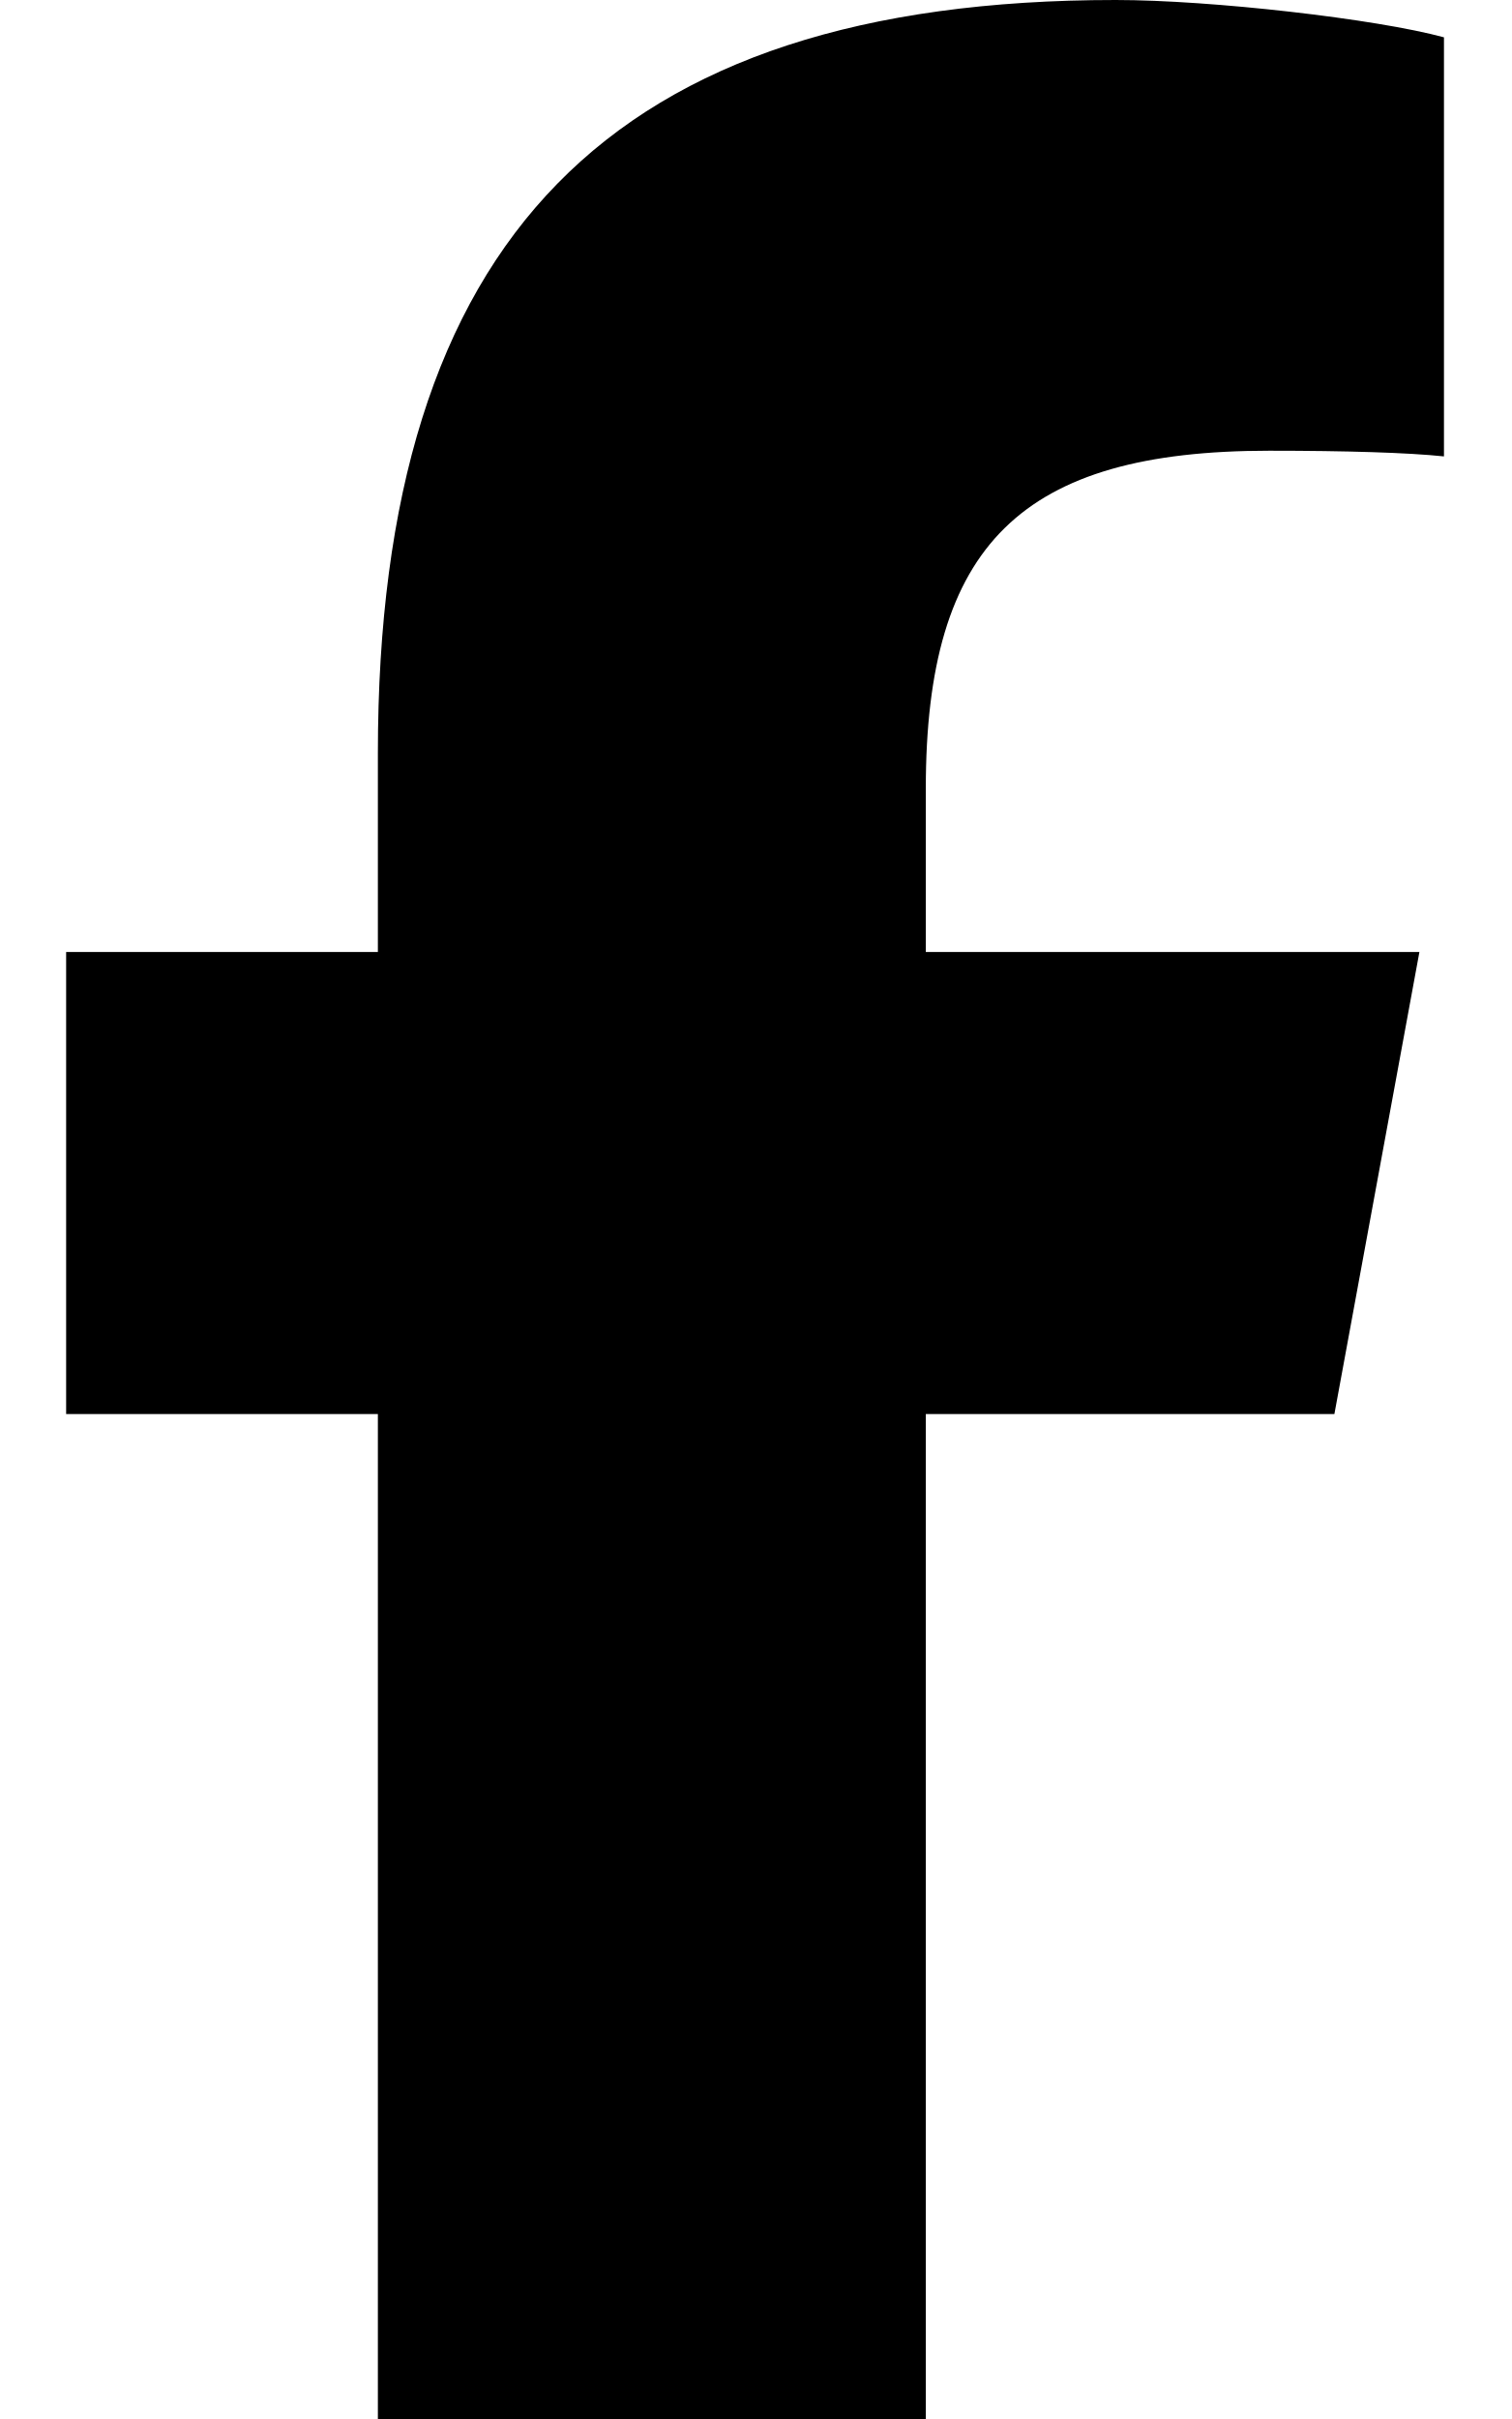
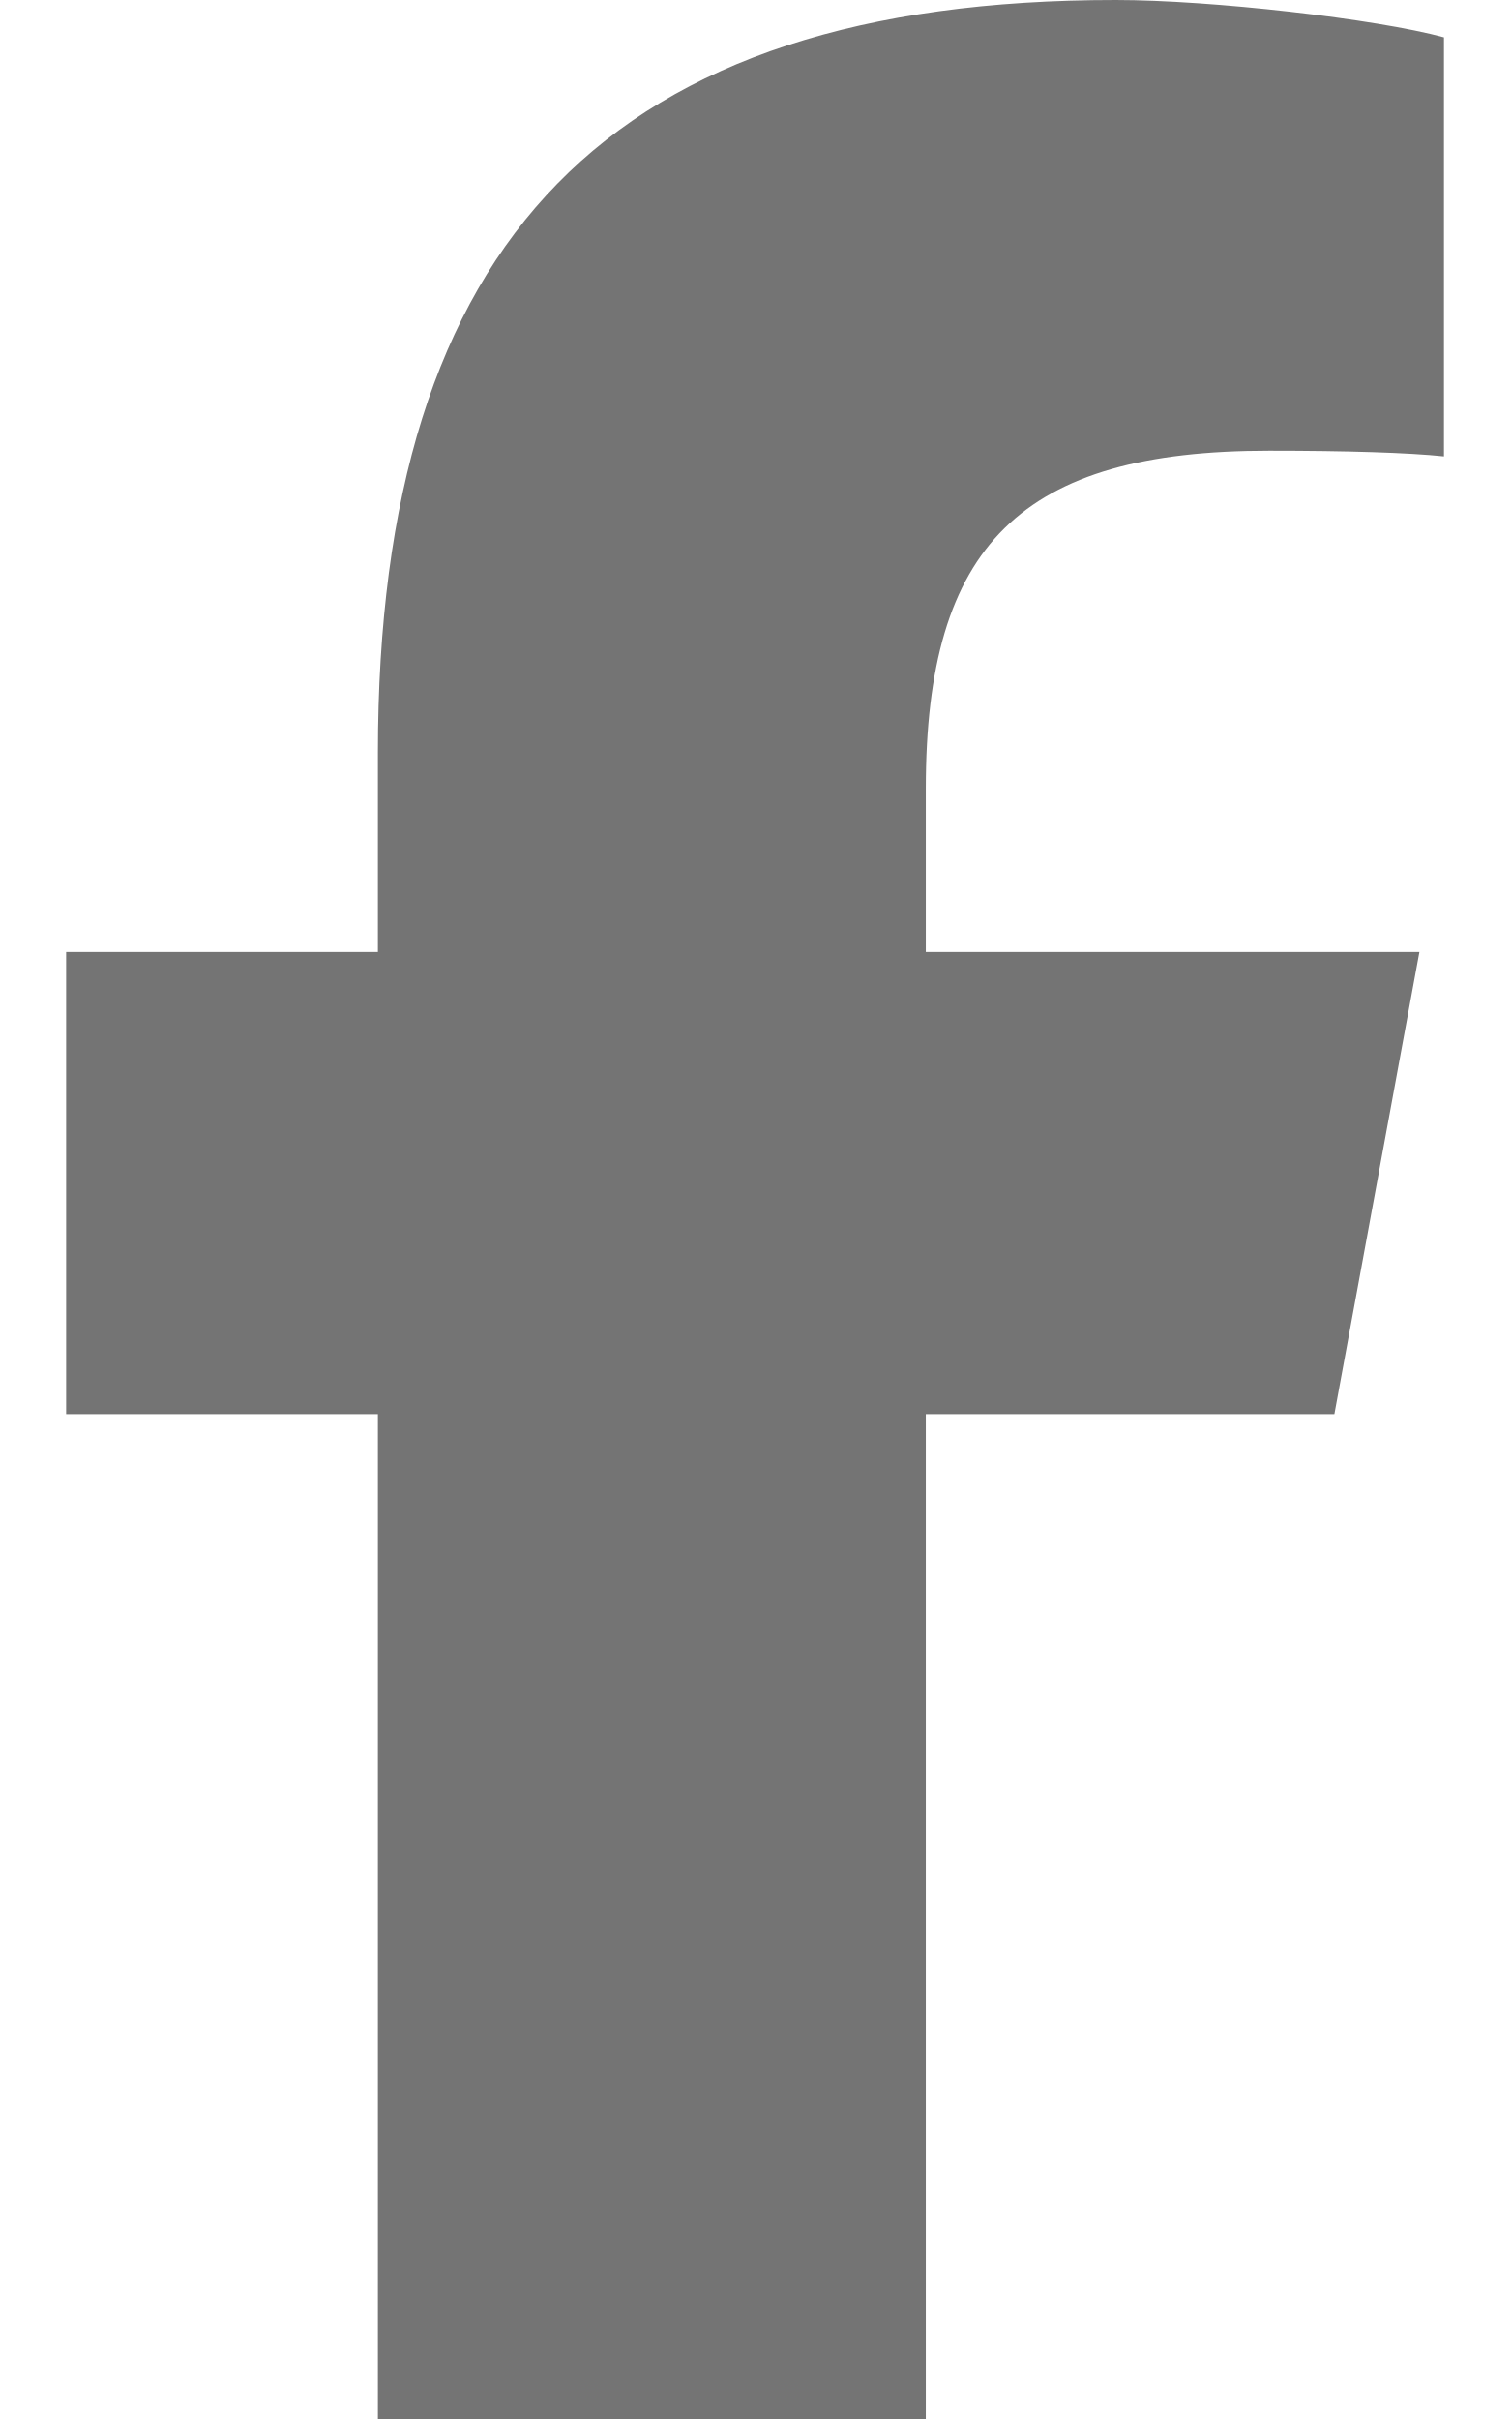
<svg xmlns="http://www.w3.org/2000/svg" viewBox="0 0 320 512">
-   <path fill="currentColor" d="M80 299.3l0 212.7 116 0 0-212.7 86.5 0 18-97.8-104.5 0 0-34.6c0-51.7 20.3-71.5 72.7-71.5 16.3 0 29.4 .4 37 1.2l0-88.7C291.4 4 256.4 0 236.2 0 129.3 0 80 50.5 80 159.4l0 42.1-66 0 0 97.8 66 0z" />
+   <path fill="#747474" d="M80 299.3l0 212.7 116 0 0-212.7 86.5 0 18-97.8-104.5 0 0-34.6c0-51.7 20.3-71.5 72.7-71.5 16.3 0 29.4 .4 37 1.2l0-88.7C291.4 4 256.4 0 236.2 0 129.3 0 80 50.5 80 159.4l0 42.1-66 0 0 97.8 66 0z" />
</svg>
